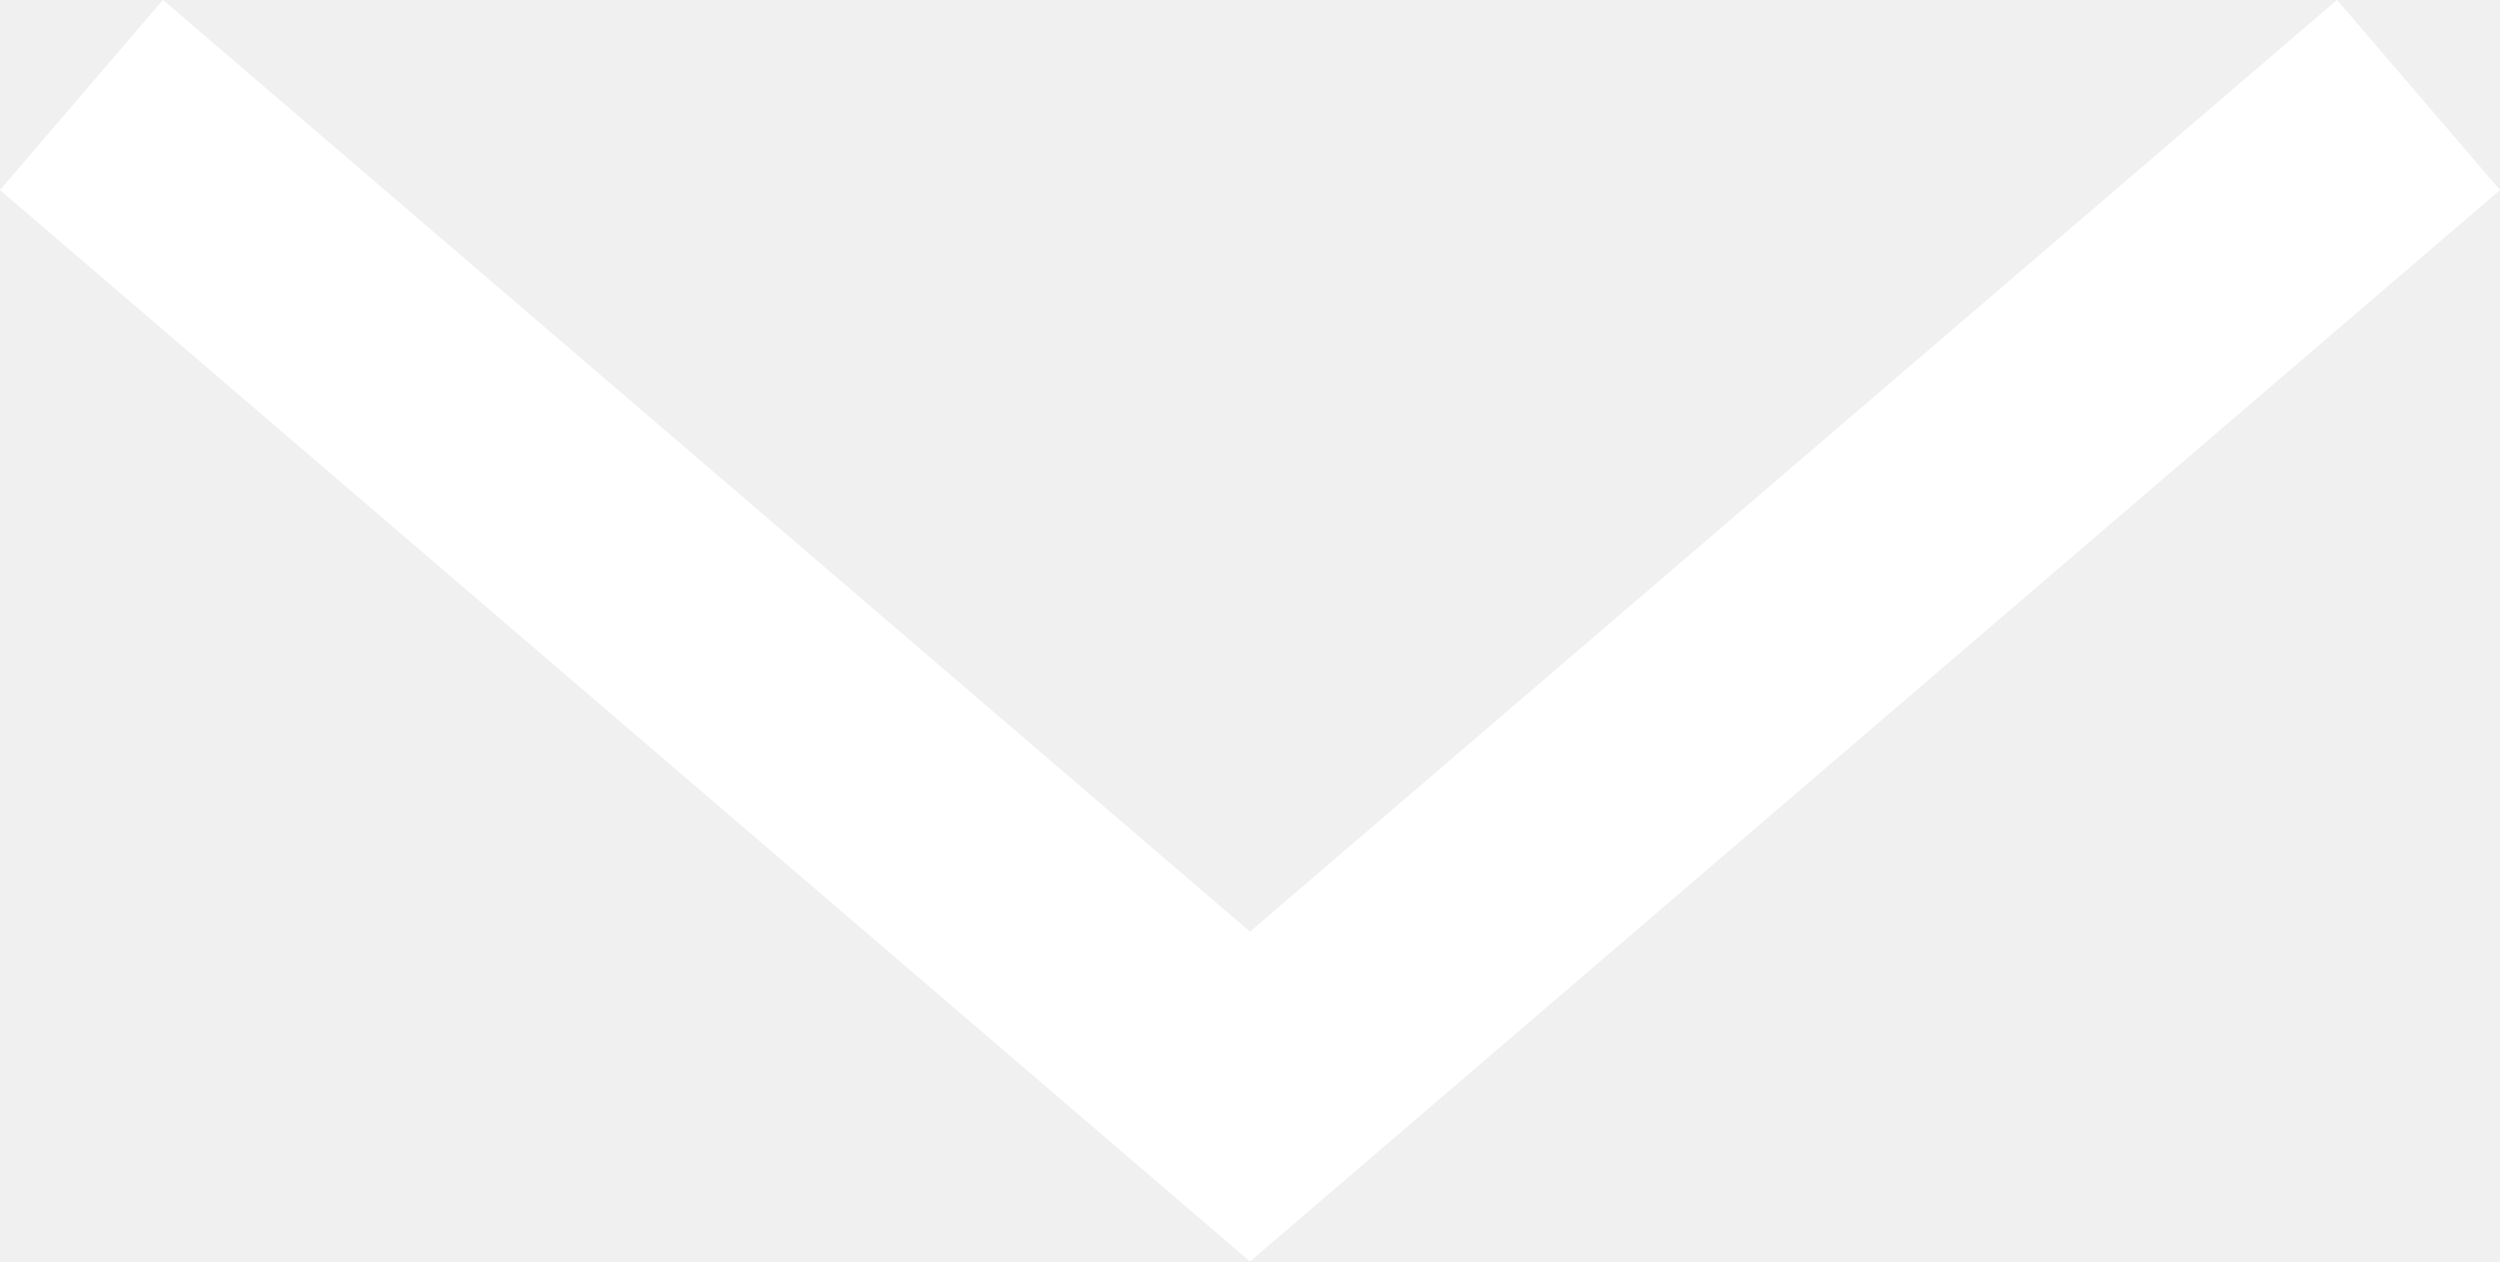
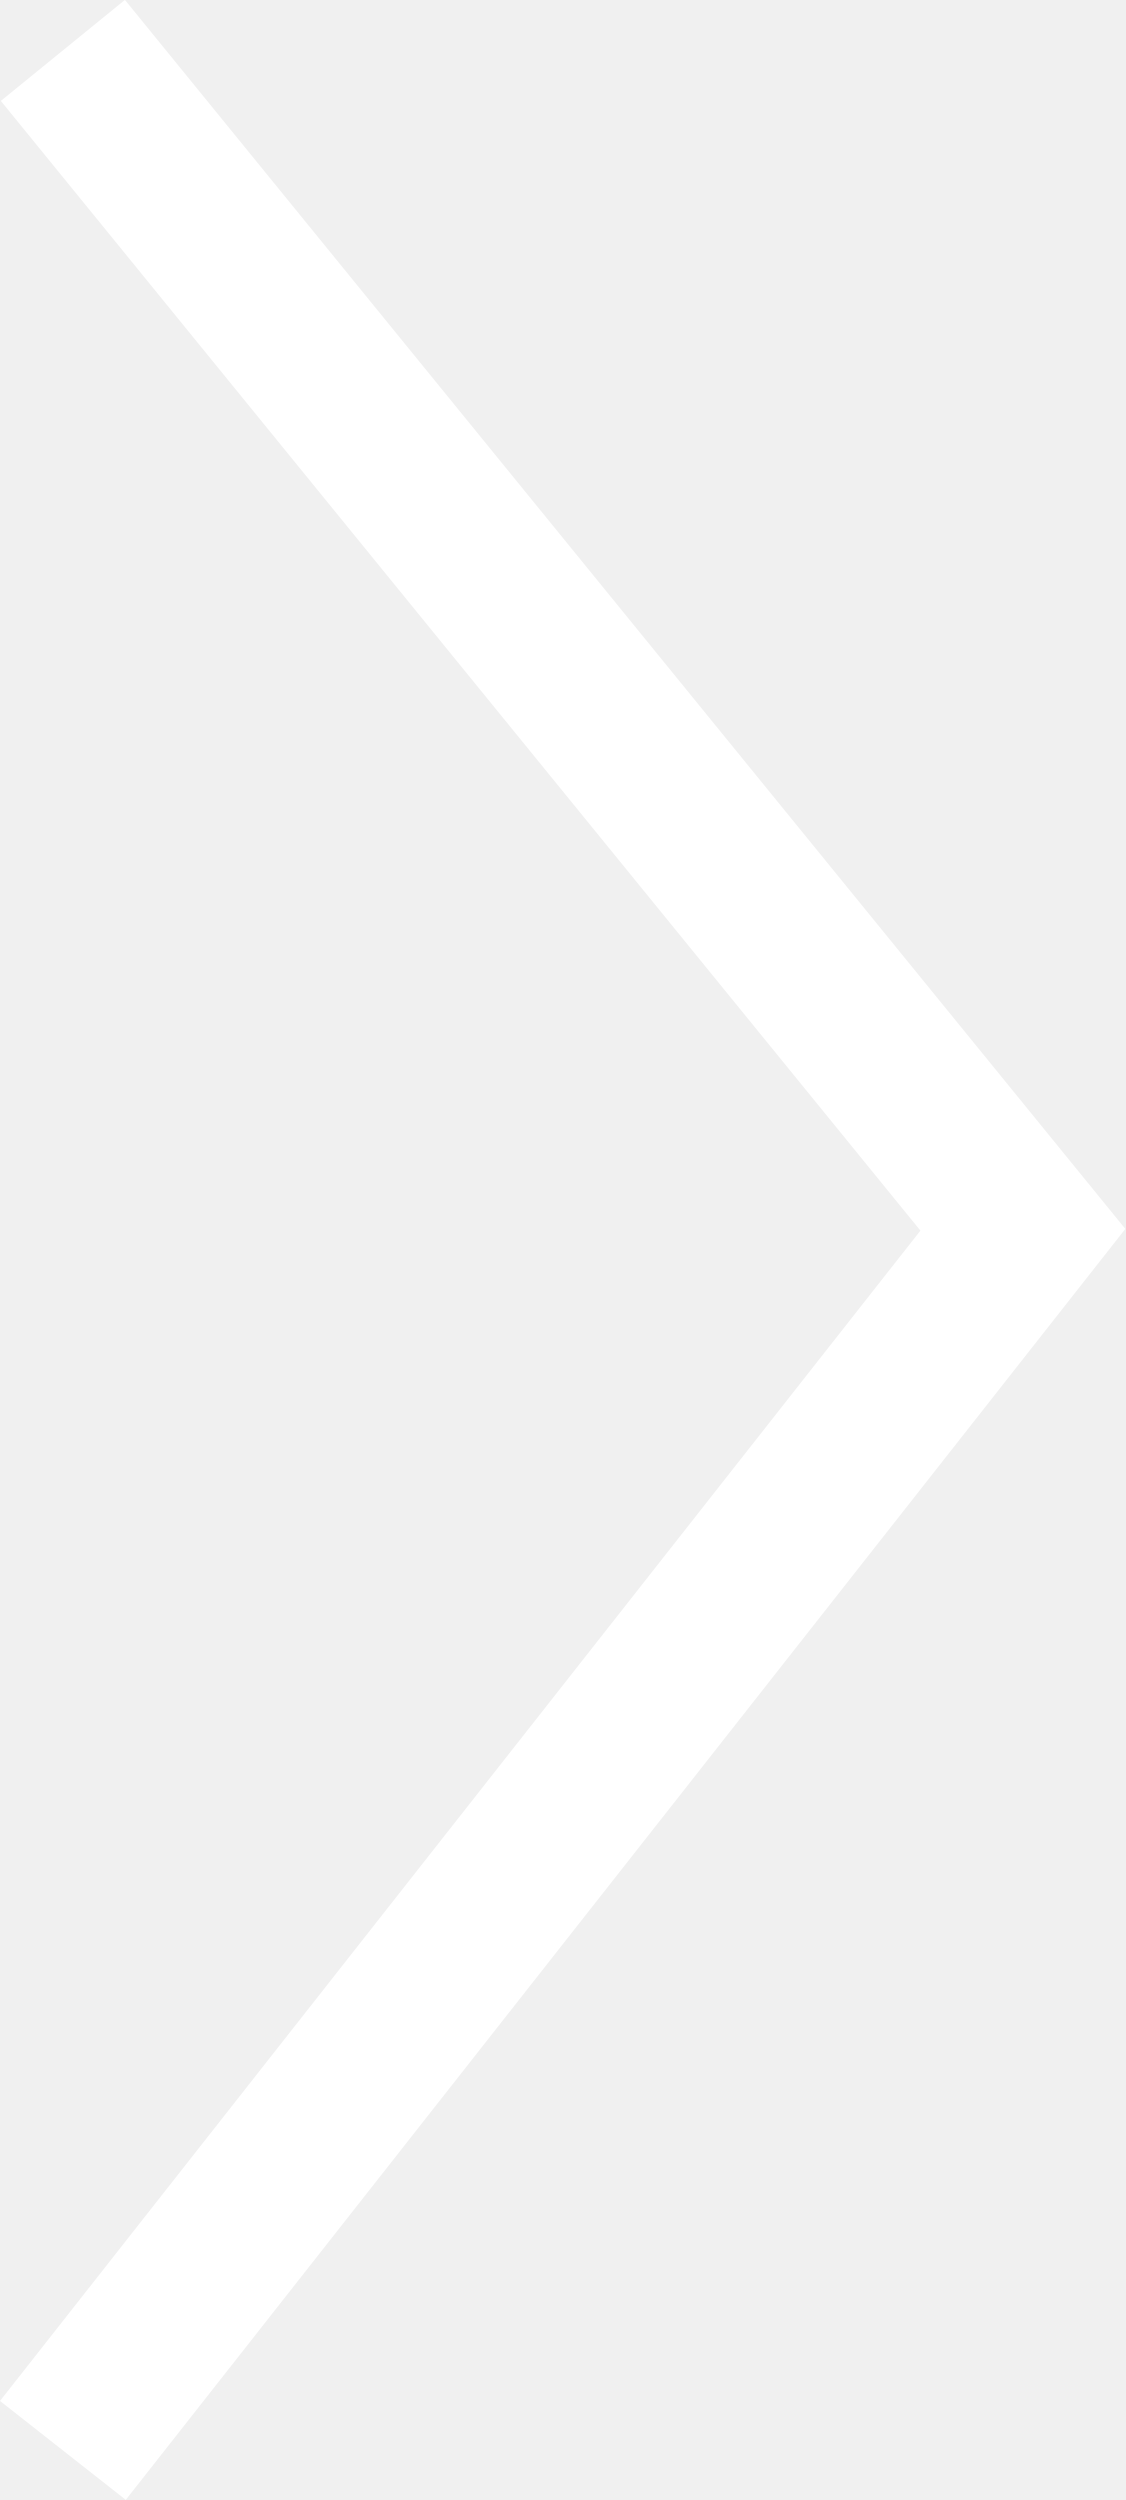
- <svg xmlns="http://www.w3.org/2000/svg" width="14.976" height="7.557" viewBox="0 0 14.976 7.557">
-   <path id="パス_54948" data-name="パス 54948" d="M14.27.778l-7,6-7-6" transform="translate(0.218 -0.209)" fill="none" stroke="#fff" stroke-miterlimit="10" stroke-width="1.5" />
+ <svg xmlns="http://www.w3.org/2000/svg" width="7.033" height="15.625" viewBox="0 0 7.033 15.625">
+   <path id="パス_56513" data-name="パス 56513" d="M0,0,7.629,6,15,0" transform="translate(0.393 15.315) rotate(-90)" fill="none" stroke="#fff" stroke-width="1" />
</svg>
